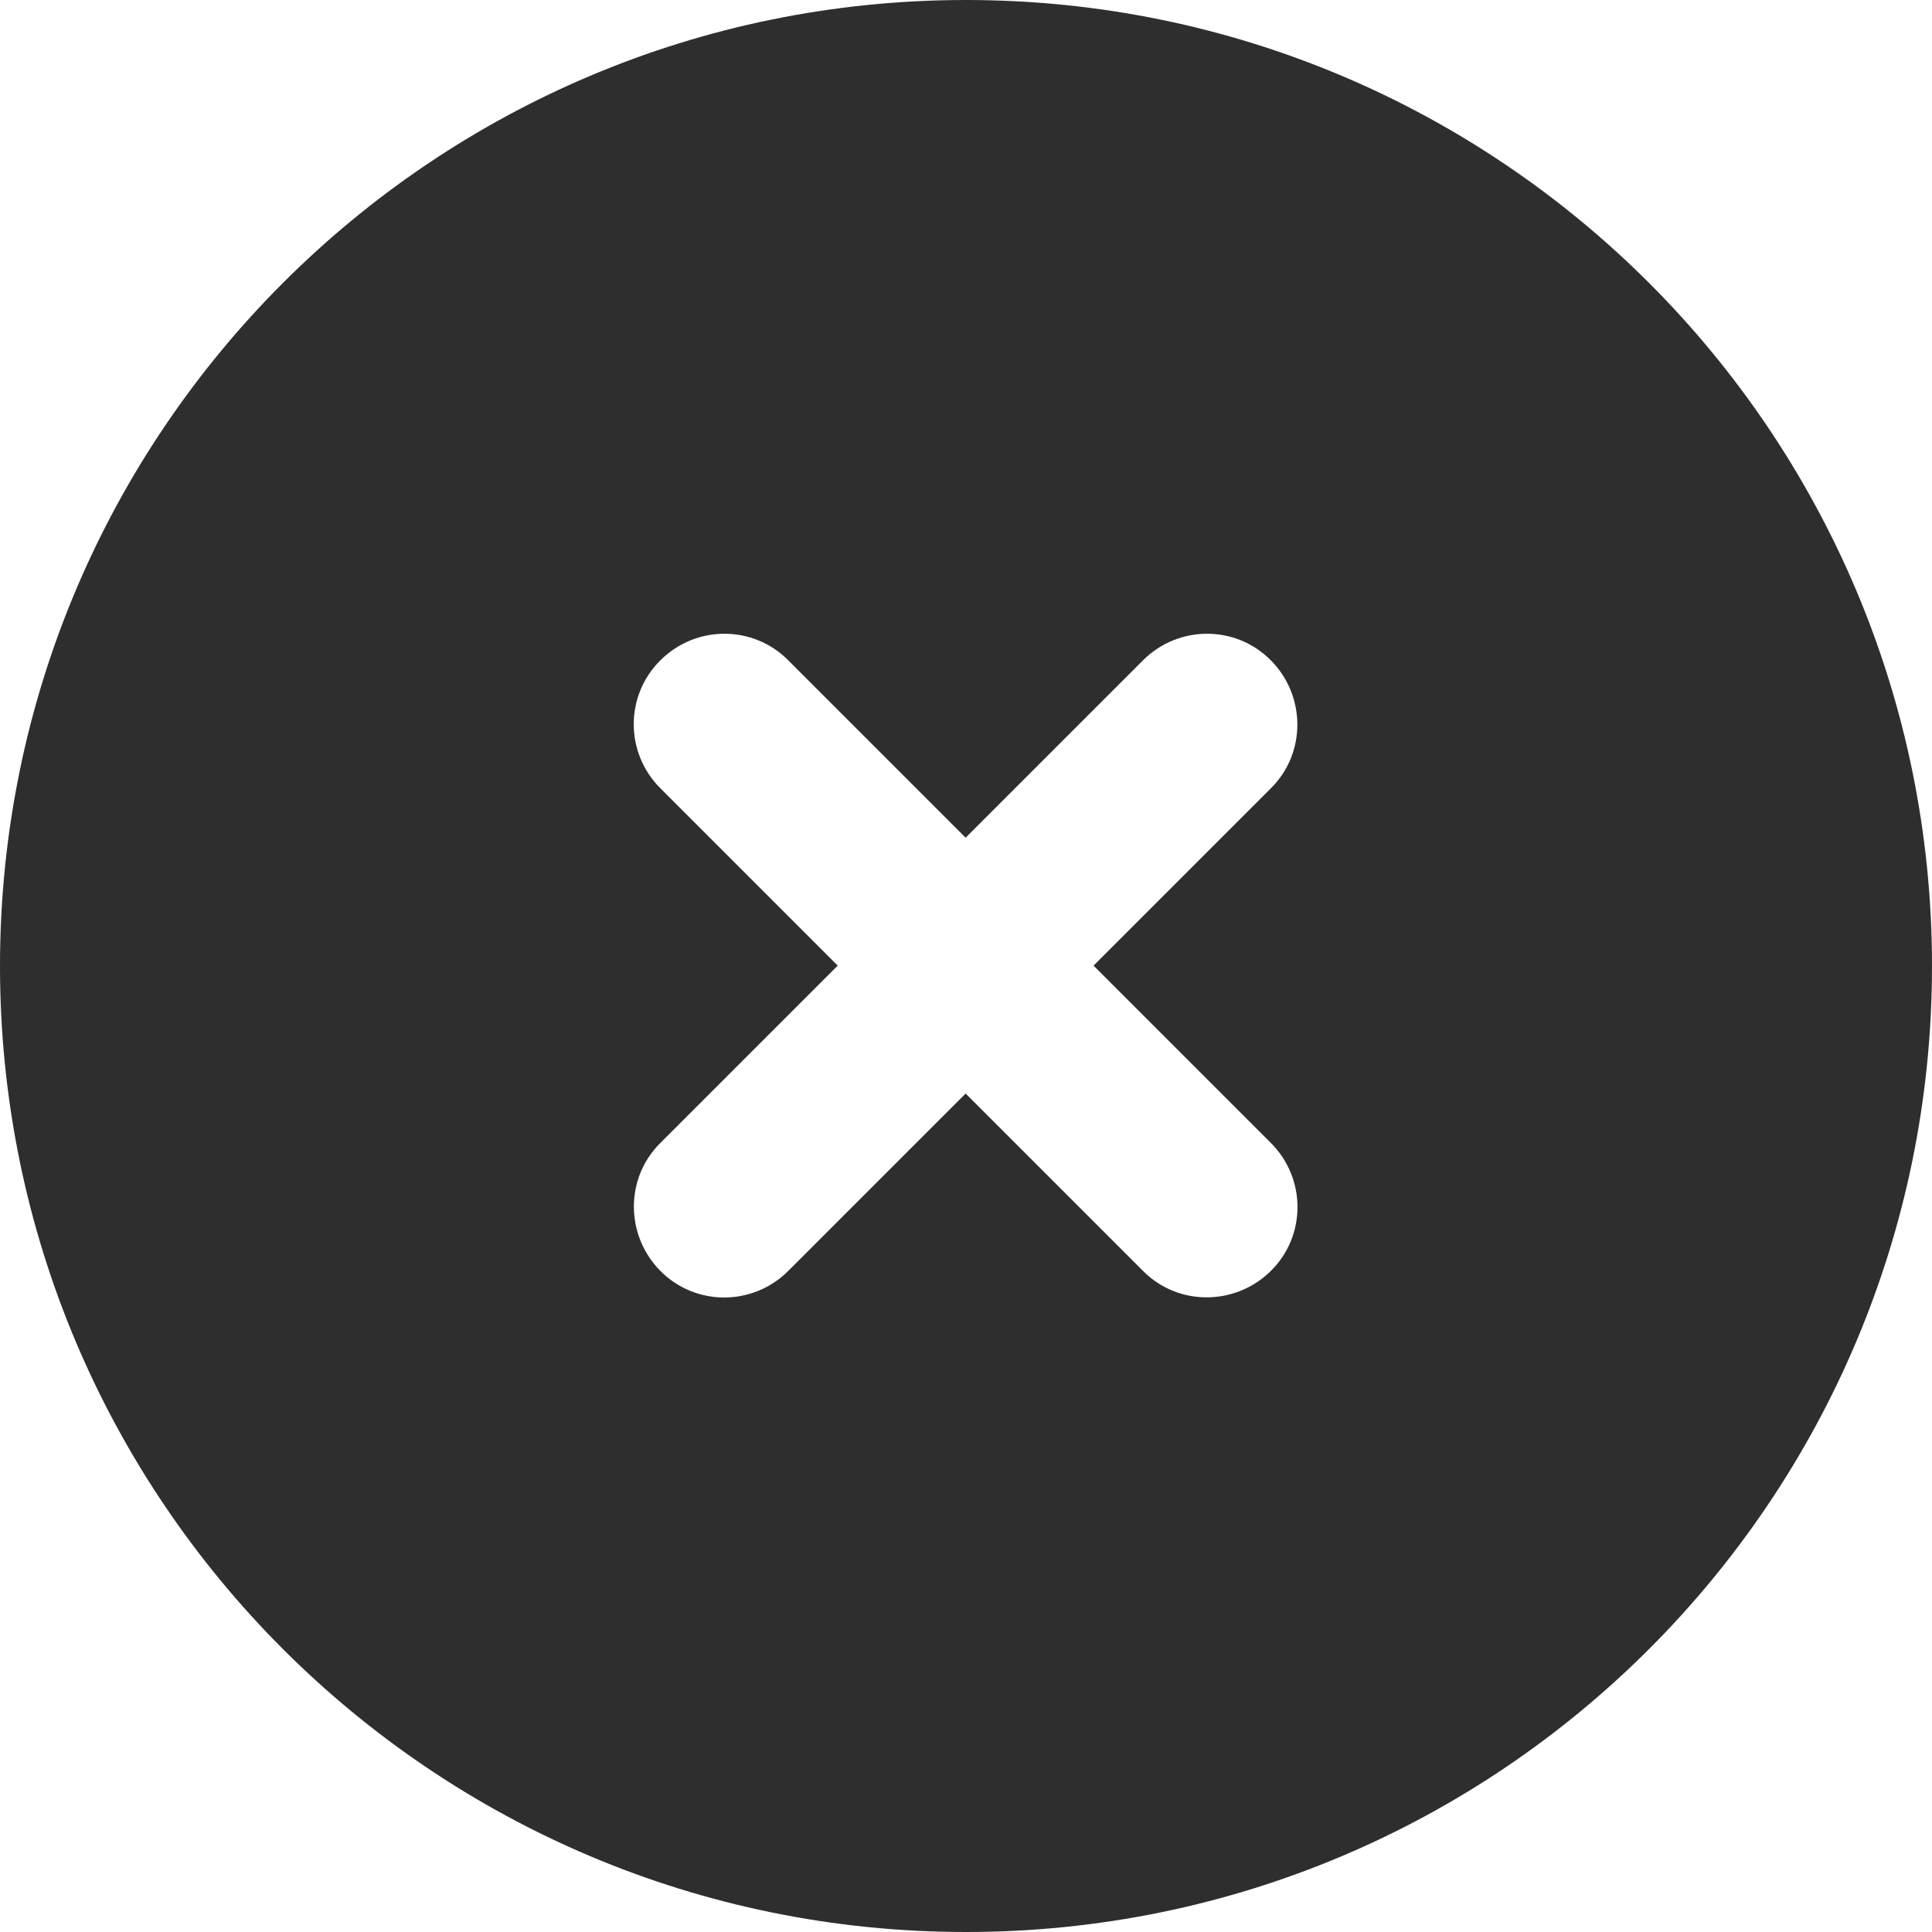
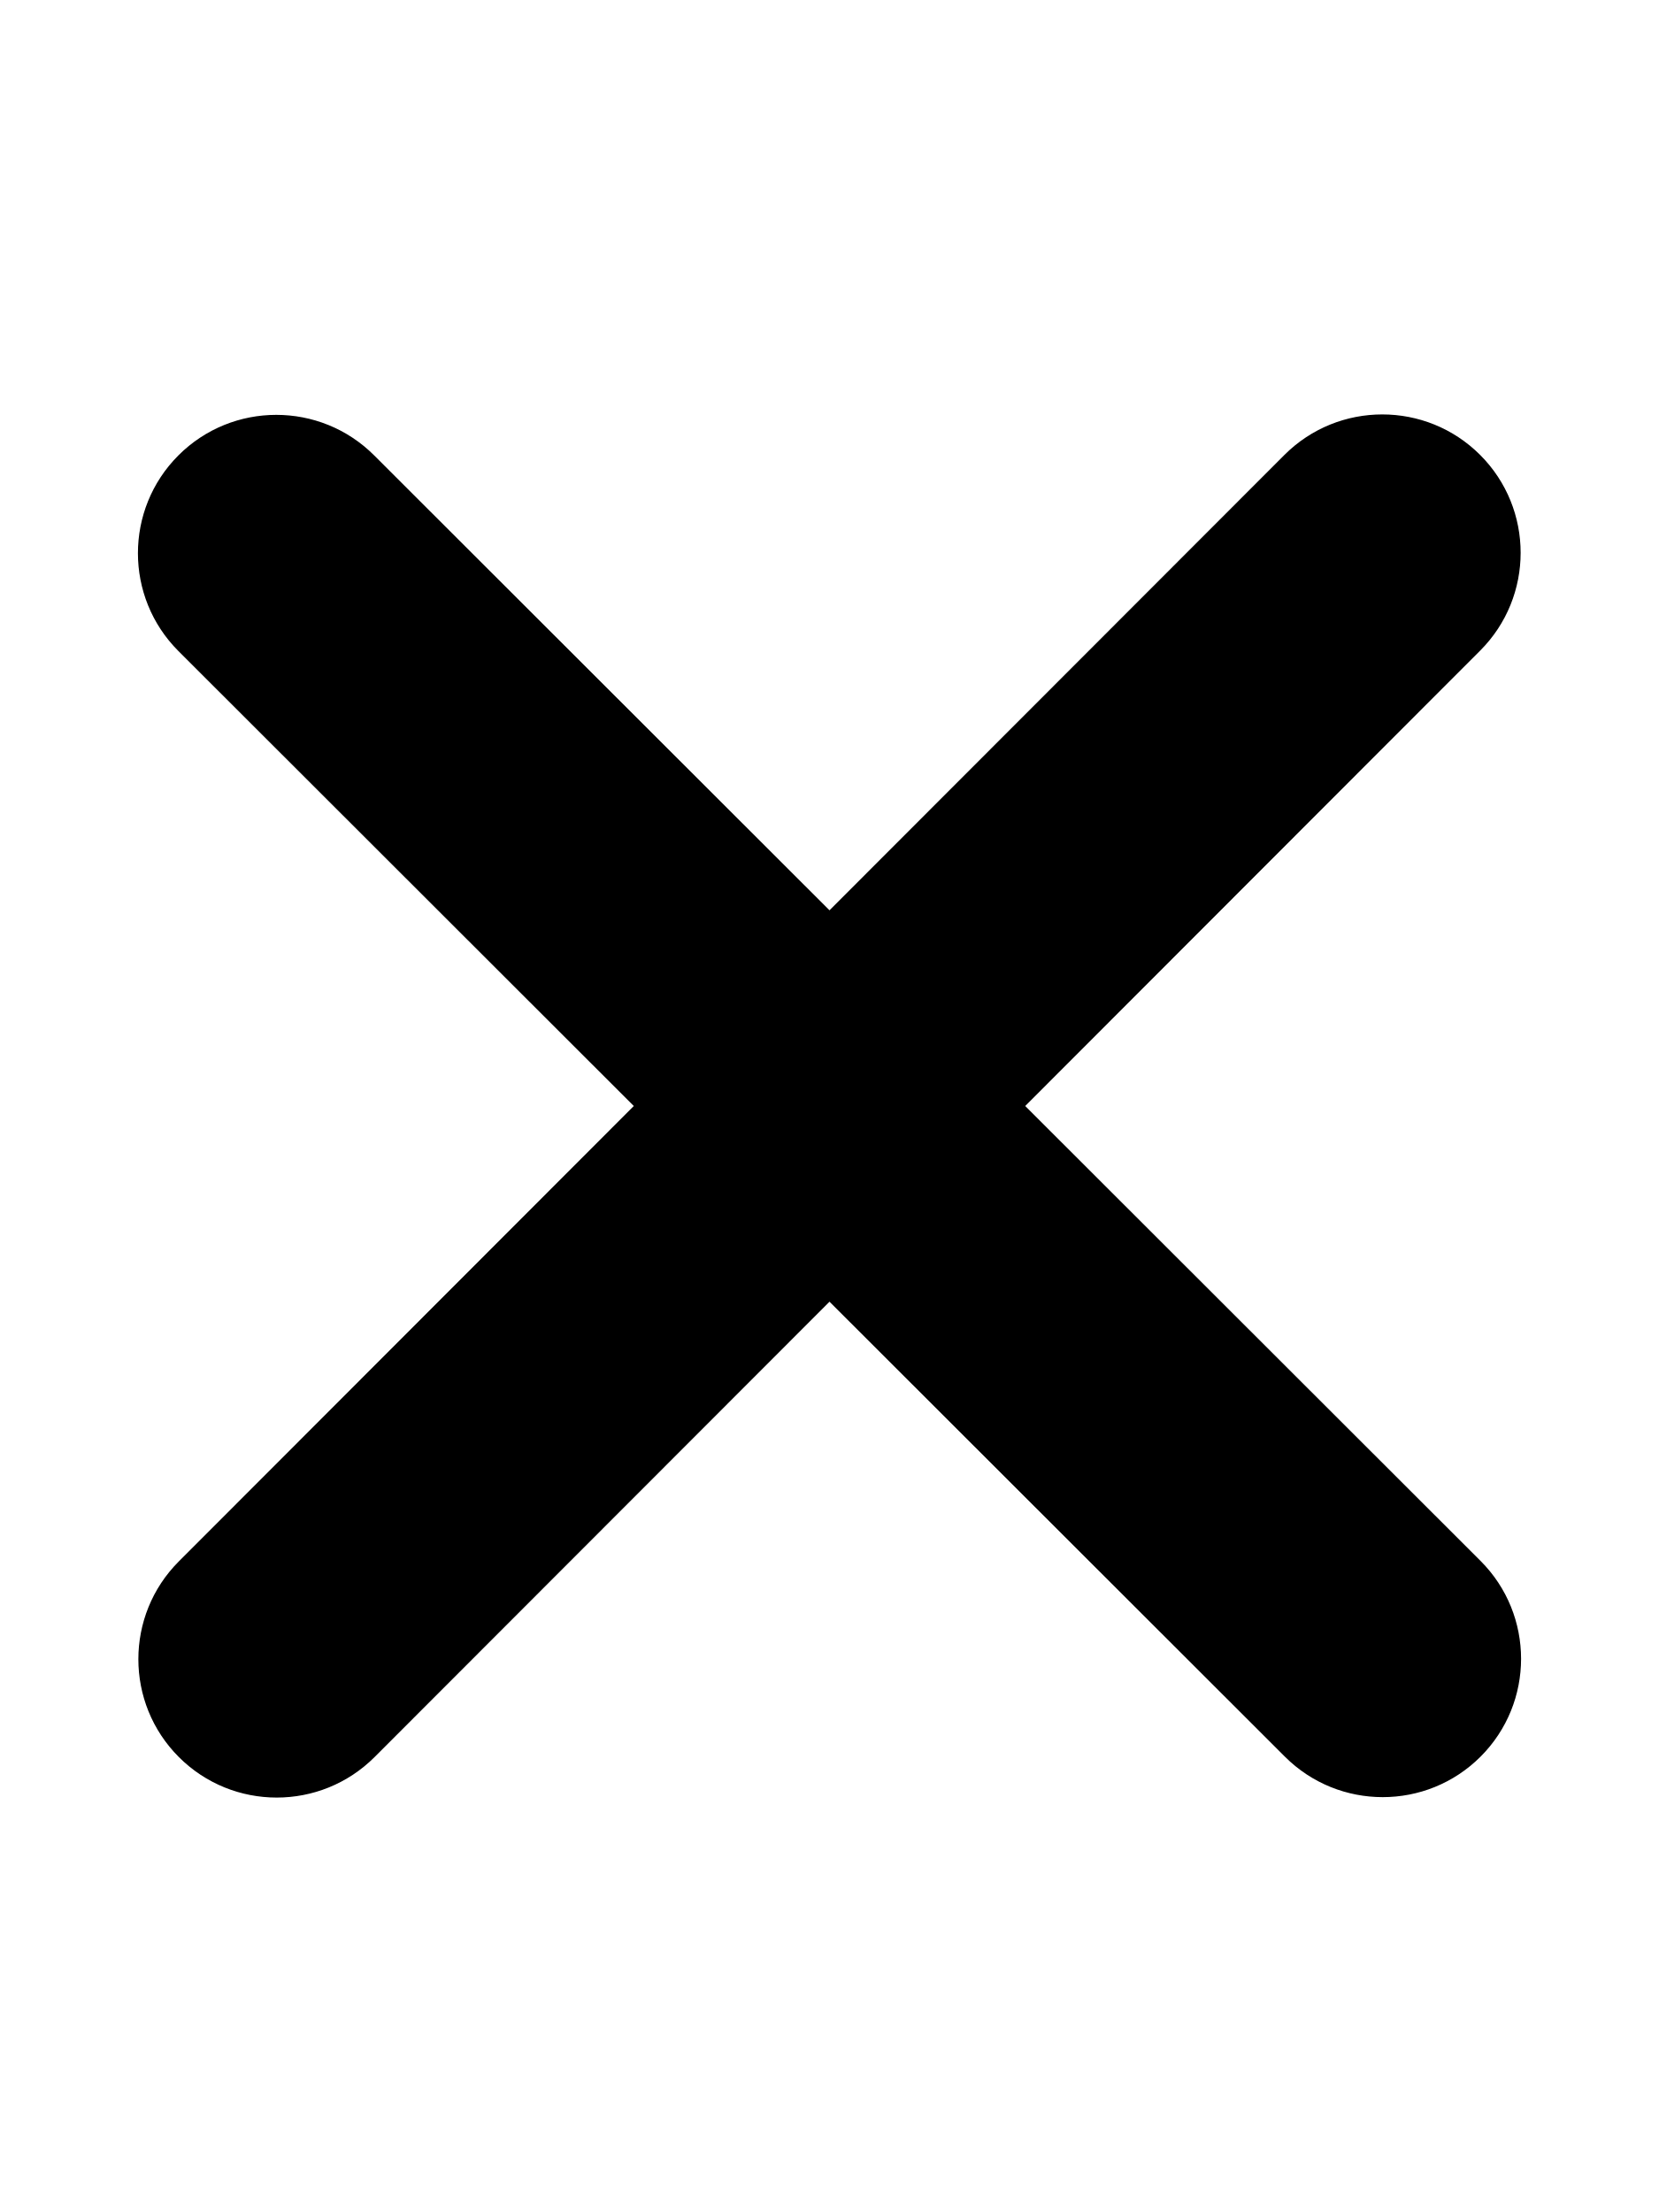
- <svg xmlns="http://www.w3.org/2000/svg" viewBox="0 0 512 512">
-   <path fill="#2e2e2e" d="M256 512A256 256 0 1 0 256 0a256 256 0 1 0 0 512zM175 175c9.4-9.4 24.6-9.4 33.9 0l47 47 47-47c9.4-9.4 24.6-9.4 33.9 0s9.4 24.6 0 33.9l-47 47 47 47c9.4 9.4 9.4 24.6 0 33.9s-24.6 9.4-33.9 0l-47-47-47 47c-9.4 9.4-24.6 9.4-33.9 0s-9.4-24.6 0-33.9l47-47-47-47c-9.4-9.4-9.4-24.6 0-33.9z" />
+ <svg xmlns="http://www.w3.org/2000/svg" viewBox="0 0 384 512">
+   <path fill="currentColor" d="M342.6 150.6c12.5-12.5 12.5-32.8 0-45.3s-32.8-12.5-45.3 0L192 210.7 86.6 105.4c-12.5-12.5-32.8-12.5-45.3 0s-12.5 32.8 0 45.3L146.7 256 41.4 361.4c-12.5 12.5-12.5 32.8 0 45.3s32.8 12.5 45.3 0L192 301.3 297.4 406.6c12.5 12.5 32.8 12.5 45.3 0s12.5-32.8 0-45.3L237.3 256 342.6 150.6z" />
</svg>
